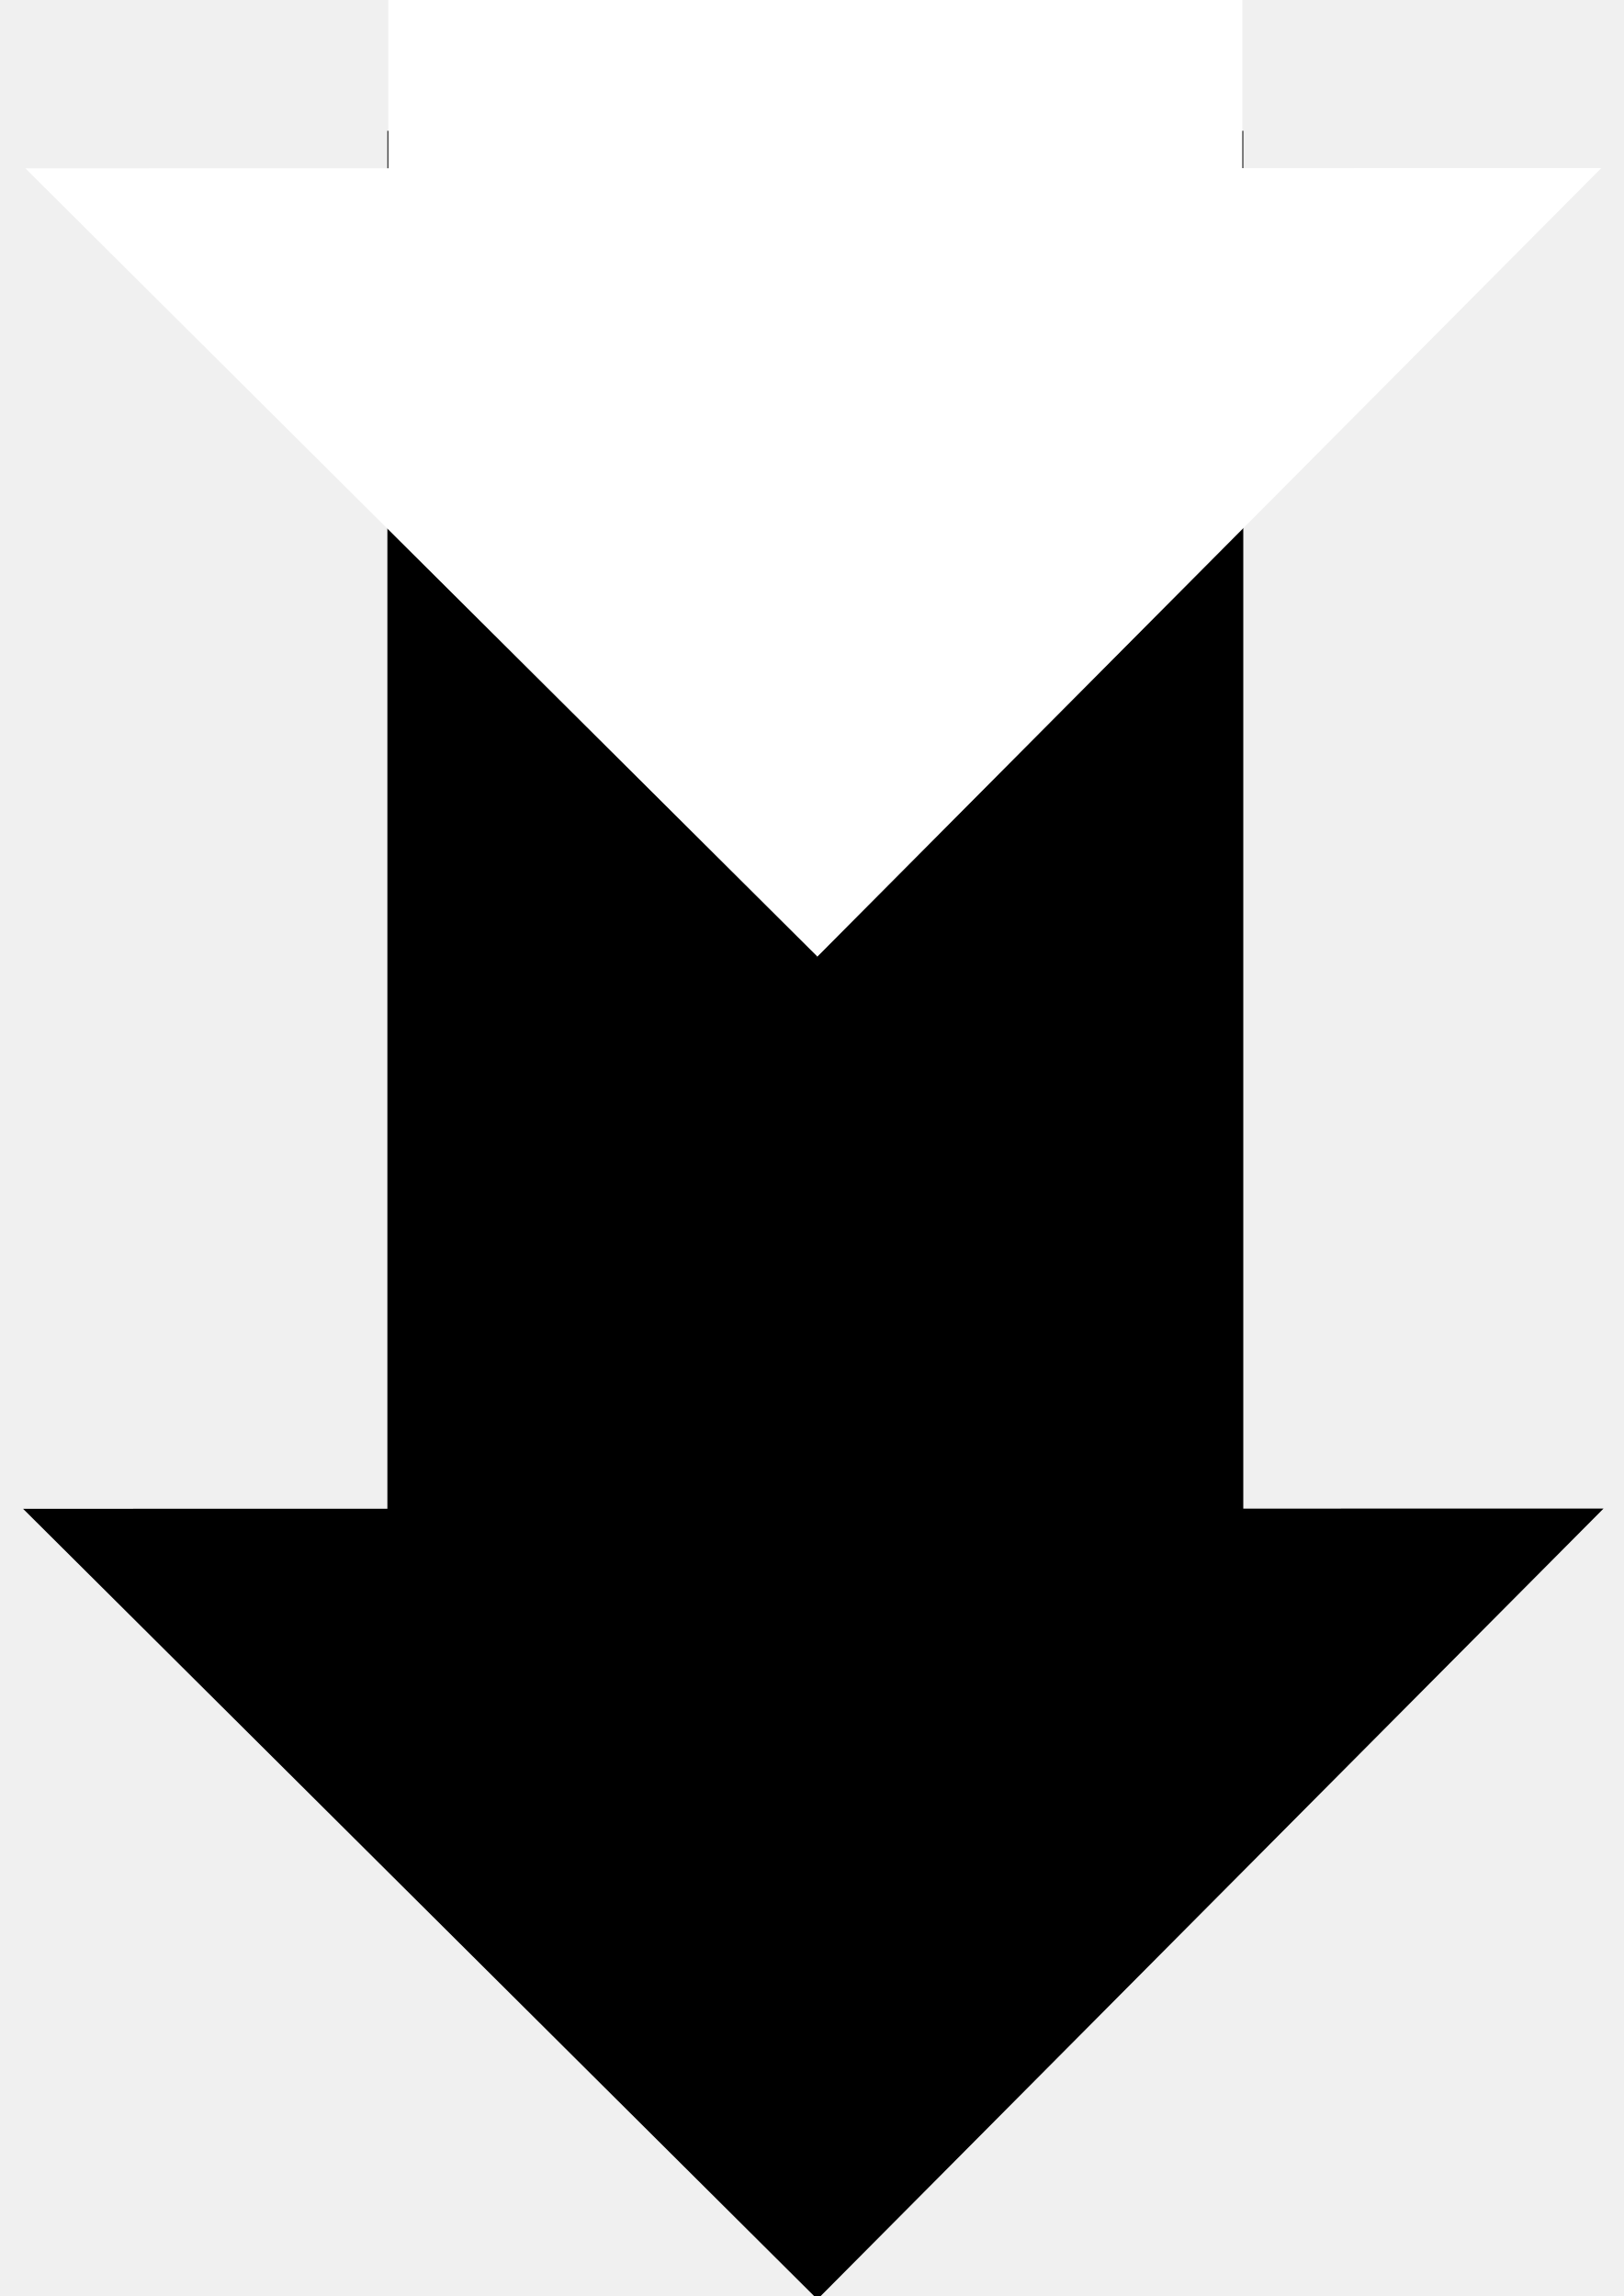
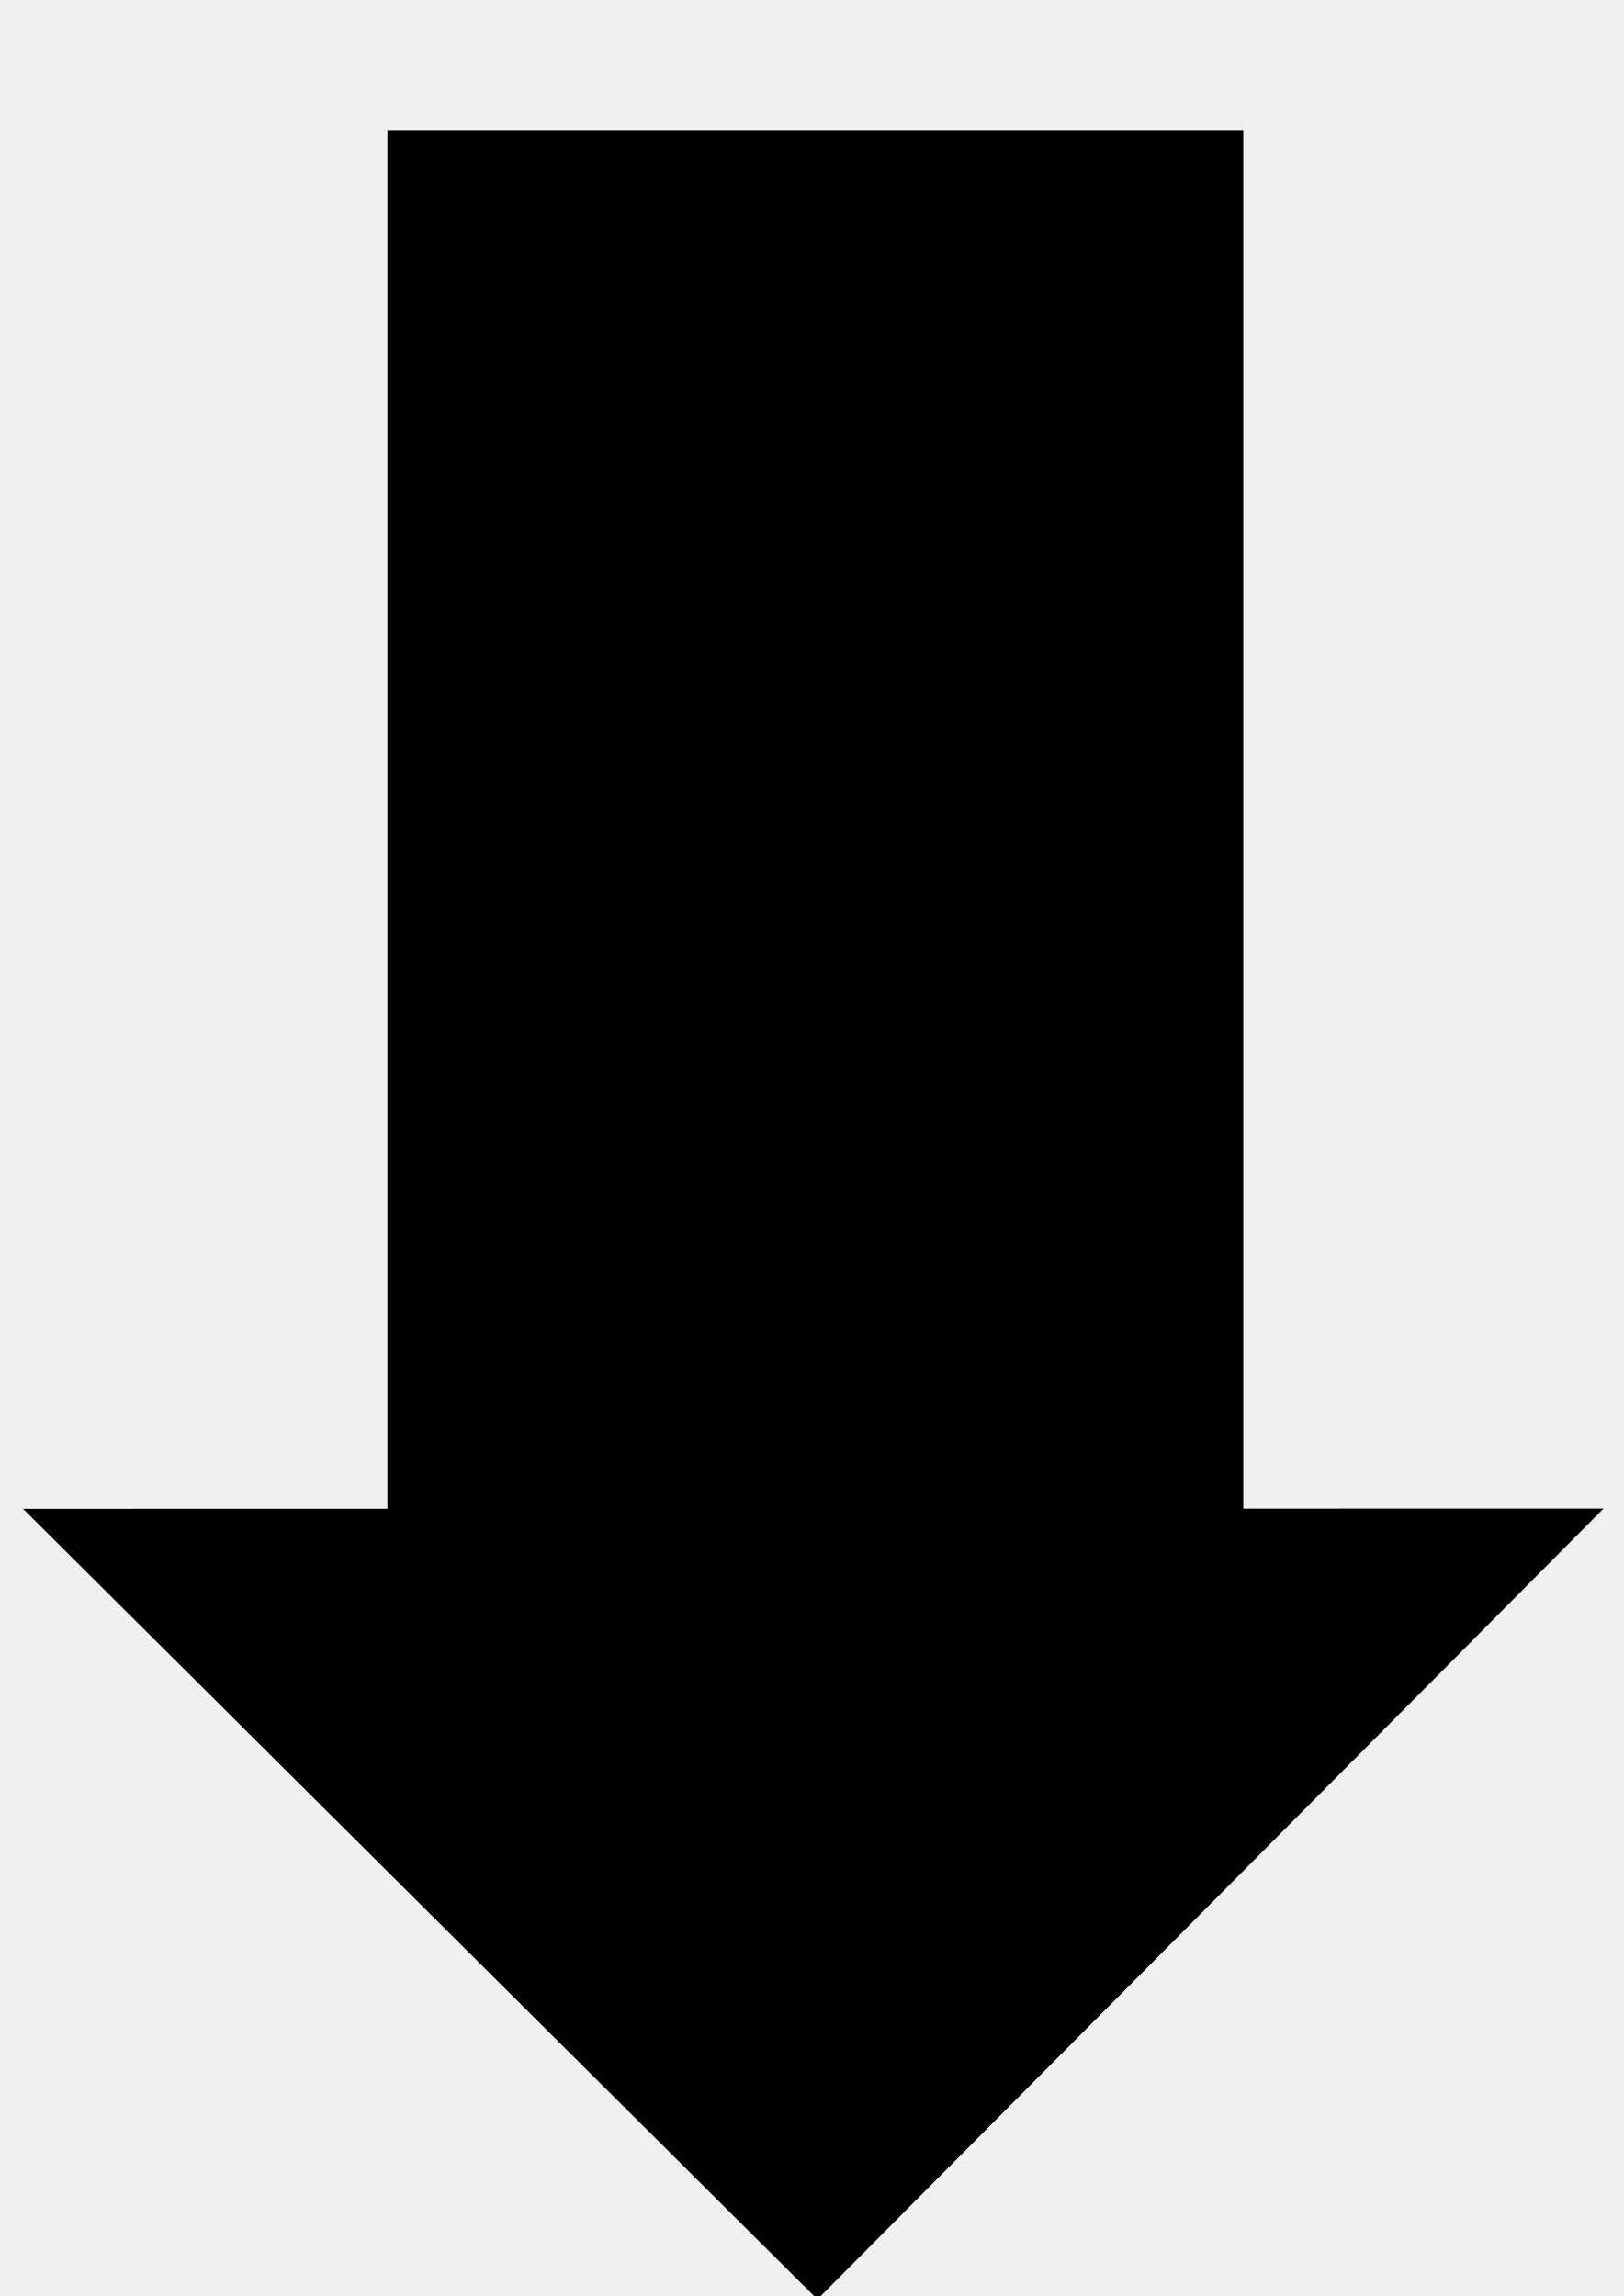
<svg xmlns="http://www.w3.org/2000/svg" width="744.094" height="1052.362" id="svg2" version="1.1">
  <defs id="defs4" />
  <g id="layer1">
    <g id="g3767" transform="matrix(0.8489482,0,0,0.8489482,1244.102,227.5024)">
      <path id="path2995" d="m -1024.791,973.282 423.731,-426.297 -850.742,0.129 427.516,425.534" style="fill:#000000;fill-opacity:1;stroke:#000000;stroke-width:1px;stroke-linecap:butt;stroke-linejoin:miter;stroke-opacity:1" />
      <rect y="-196.861" x="-1255.85" height="745.948" width="461.021" id="rect2997" style="fill:#000000;fill-opacity:1;fill-rule:evenodd;stroke:#000000;stroke-width:1px;stroke-linecap:butt;stroke-linejoin:miter;stroke-opacity:1" />
    </g>
-     <g transform="matrix(0.8489482,0,0,0.8489482,1244.102,-387.3319)" id="g3771" style="fill:#ffffff;fill-opacity:1;stroke:#ffffff;stroke-opacity:0">
+     <g transform="matrix(0.8489482,0,0,0.8489482,222.8862,574.9163)" id="g3771" style="fill:#ffffff;fill-opacity:1;stroke:#ffffff;stroke-opacity:0">
      <path style="fill:#ffffff;fill-opacity:1;stroke:#ffffff;stroke-width:1px;stroke-linecap:butt;stroke-linejoin:miter;stroke-opacity:0" d="m -1024.791,973.282 423.731,-426.297 -850.742,0.129 427.516,425.534" id="path3773" />
      <rect style="fill:#ffffff;fill-opacity:1;fill-rule:evenodd;stroke:#ffffff;stroke-width:1px;stroke-linecap:butt;stroke-linejoin:miter;stroke-opacity:0" id="rect3775" width="461.021" height="745.948" x="-1255.85" y="-196.861" />
    </g>
  </g>
</svg>
